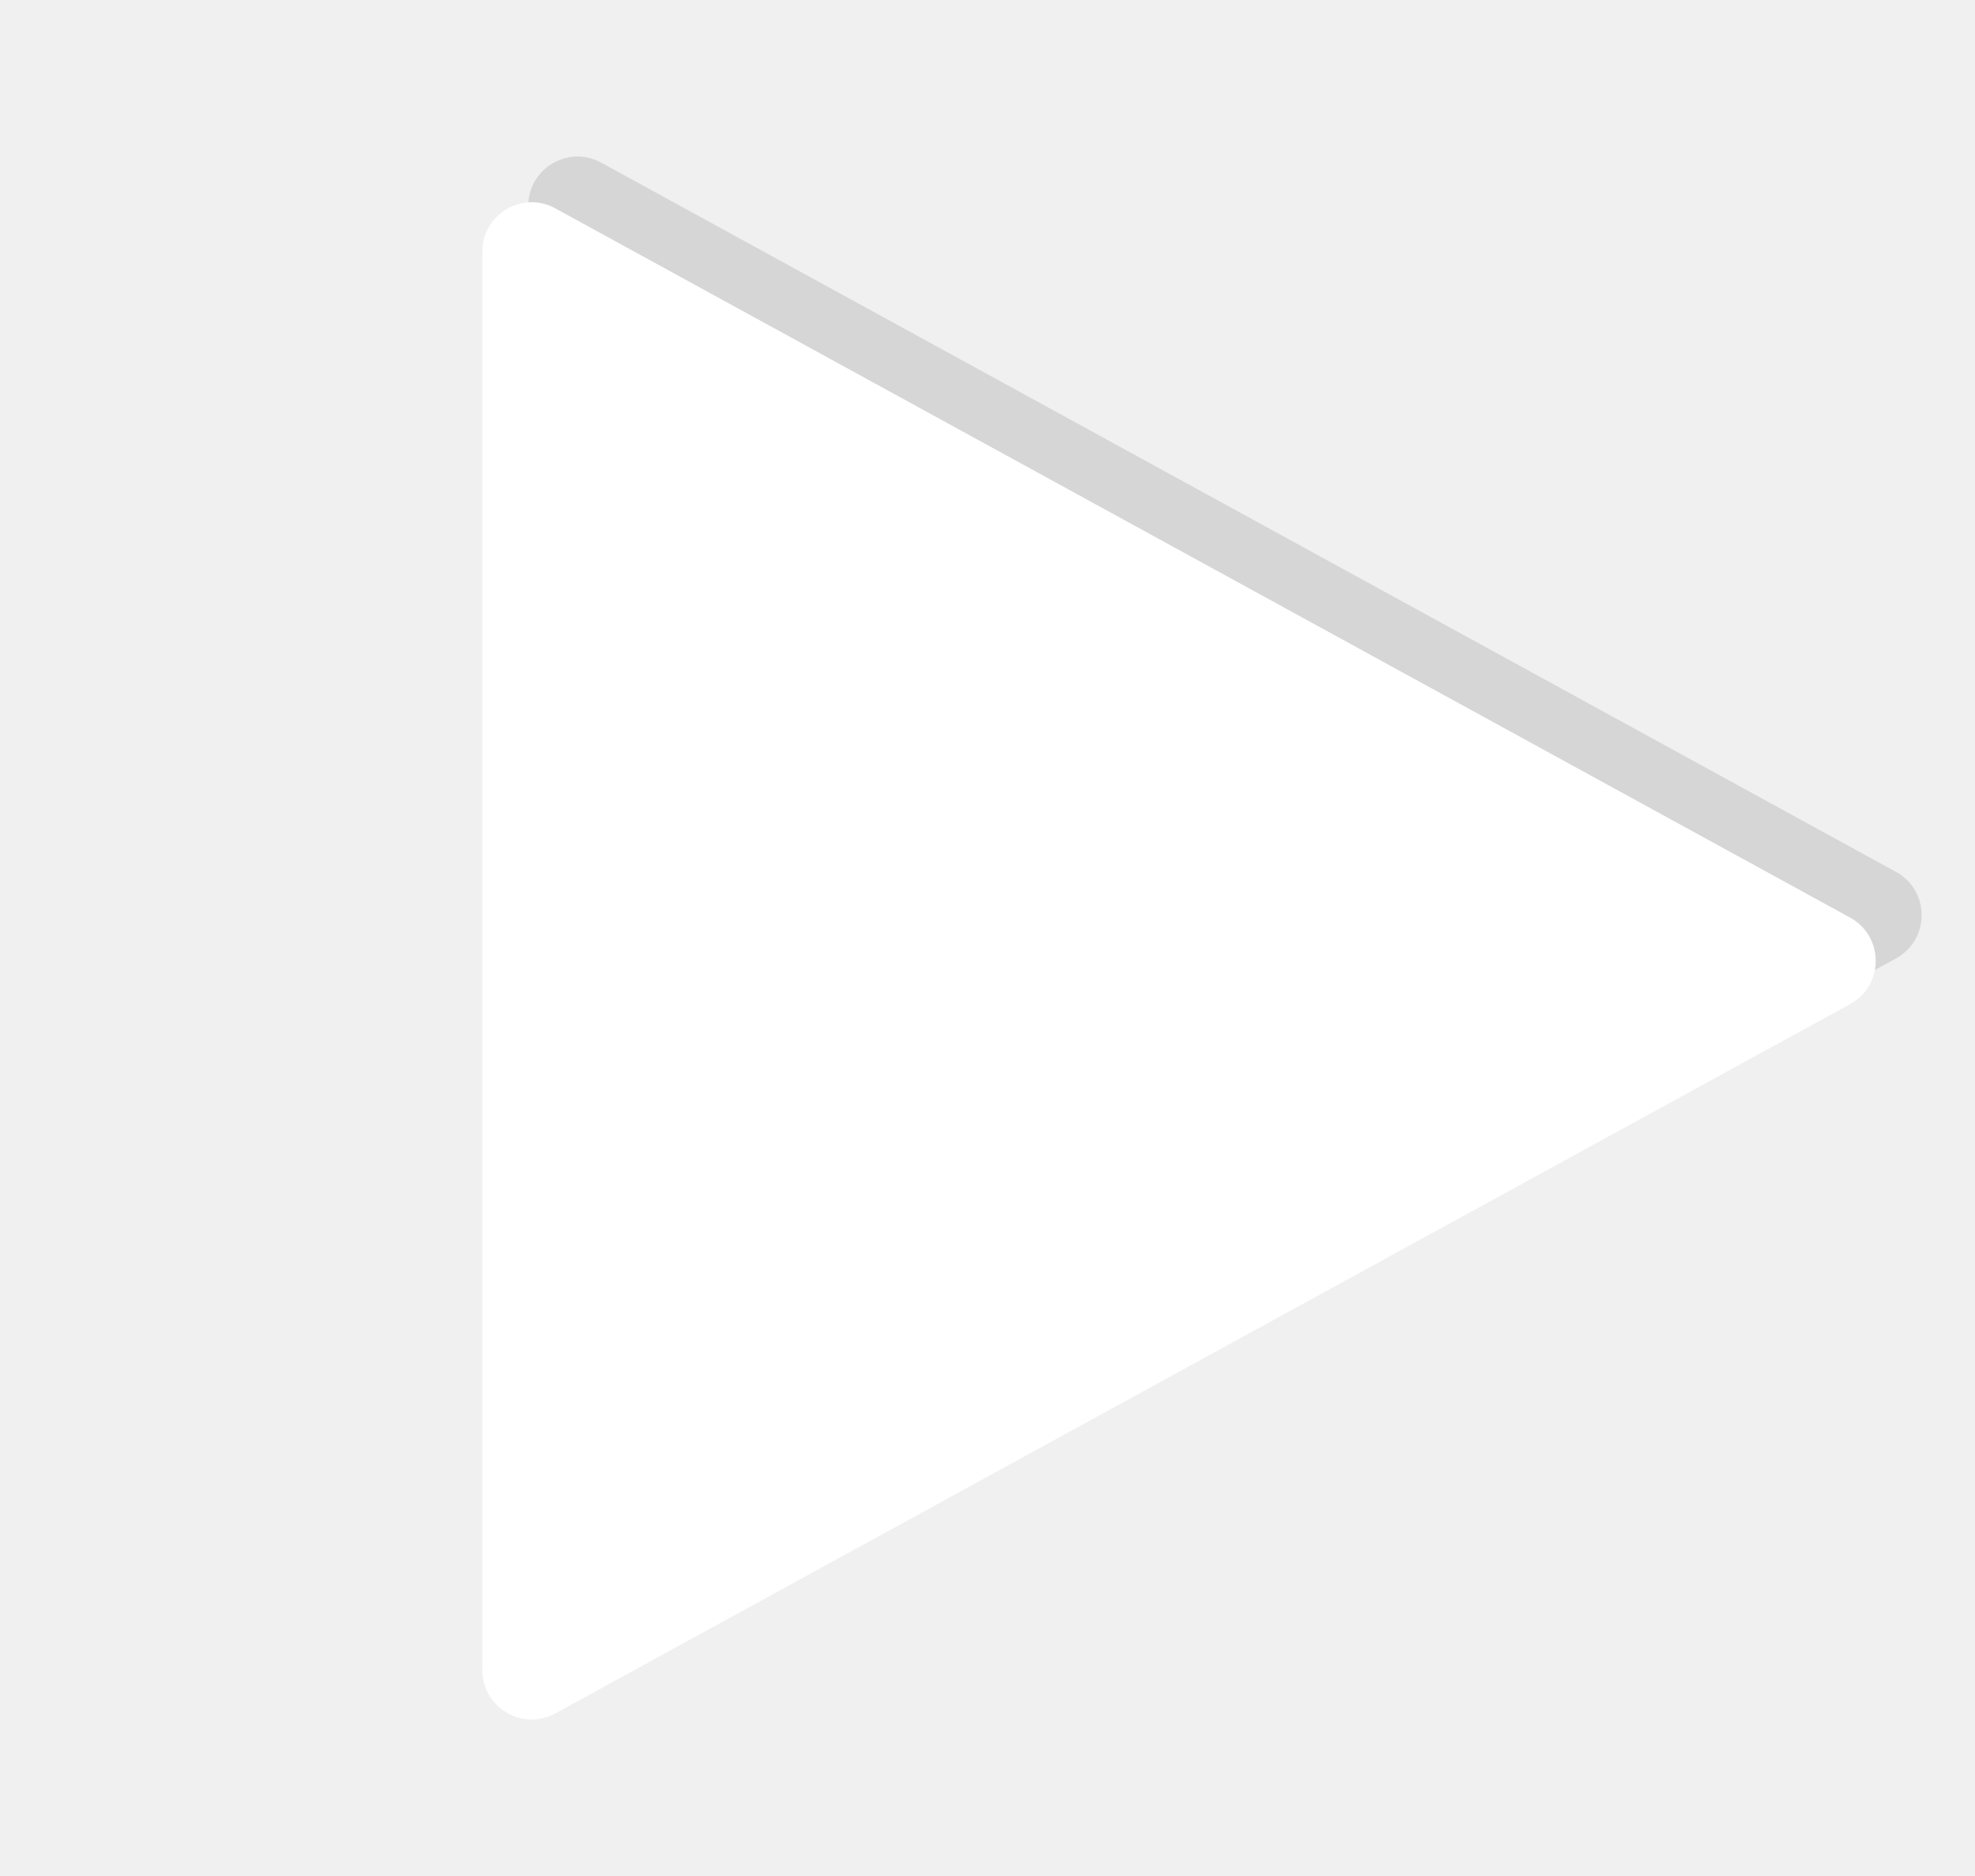
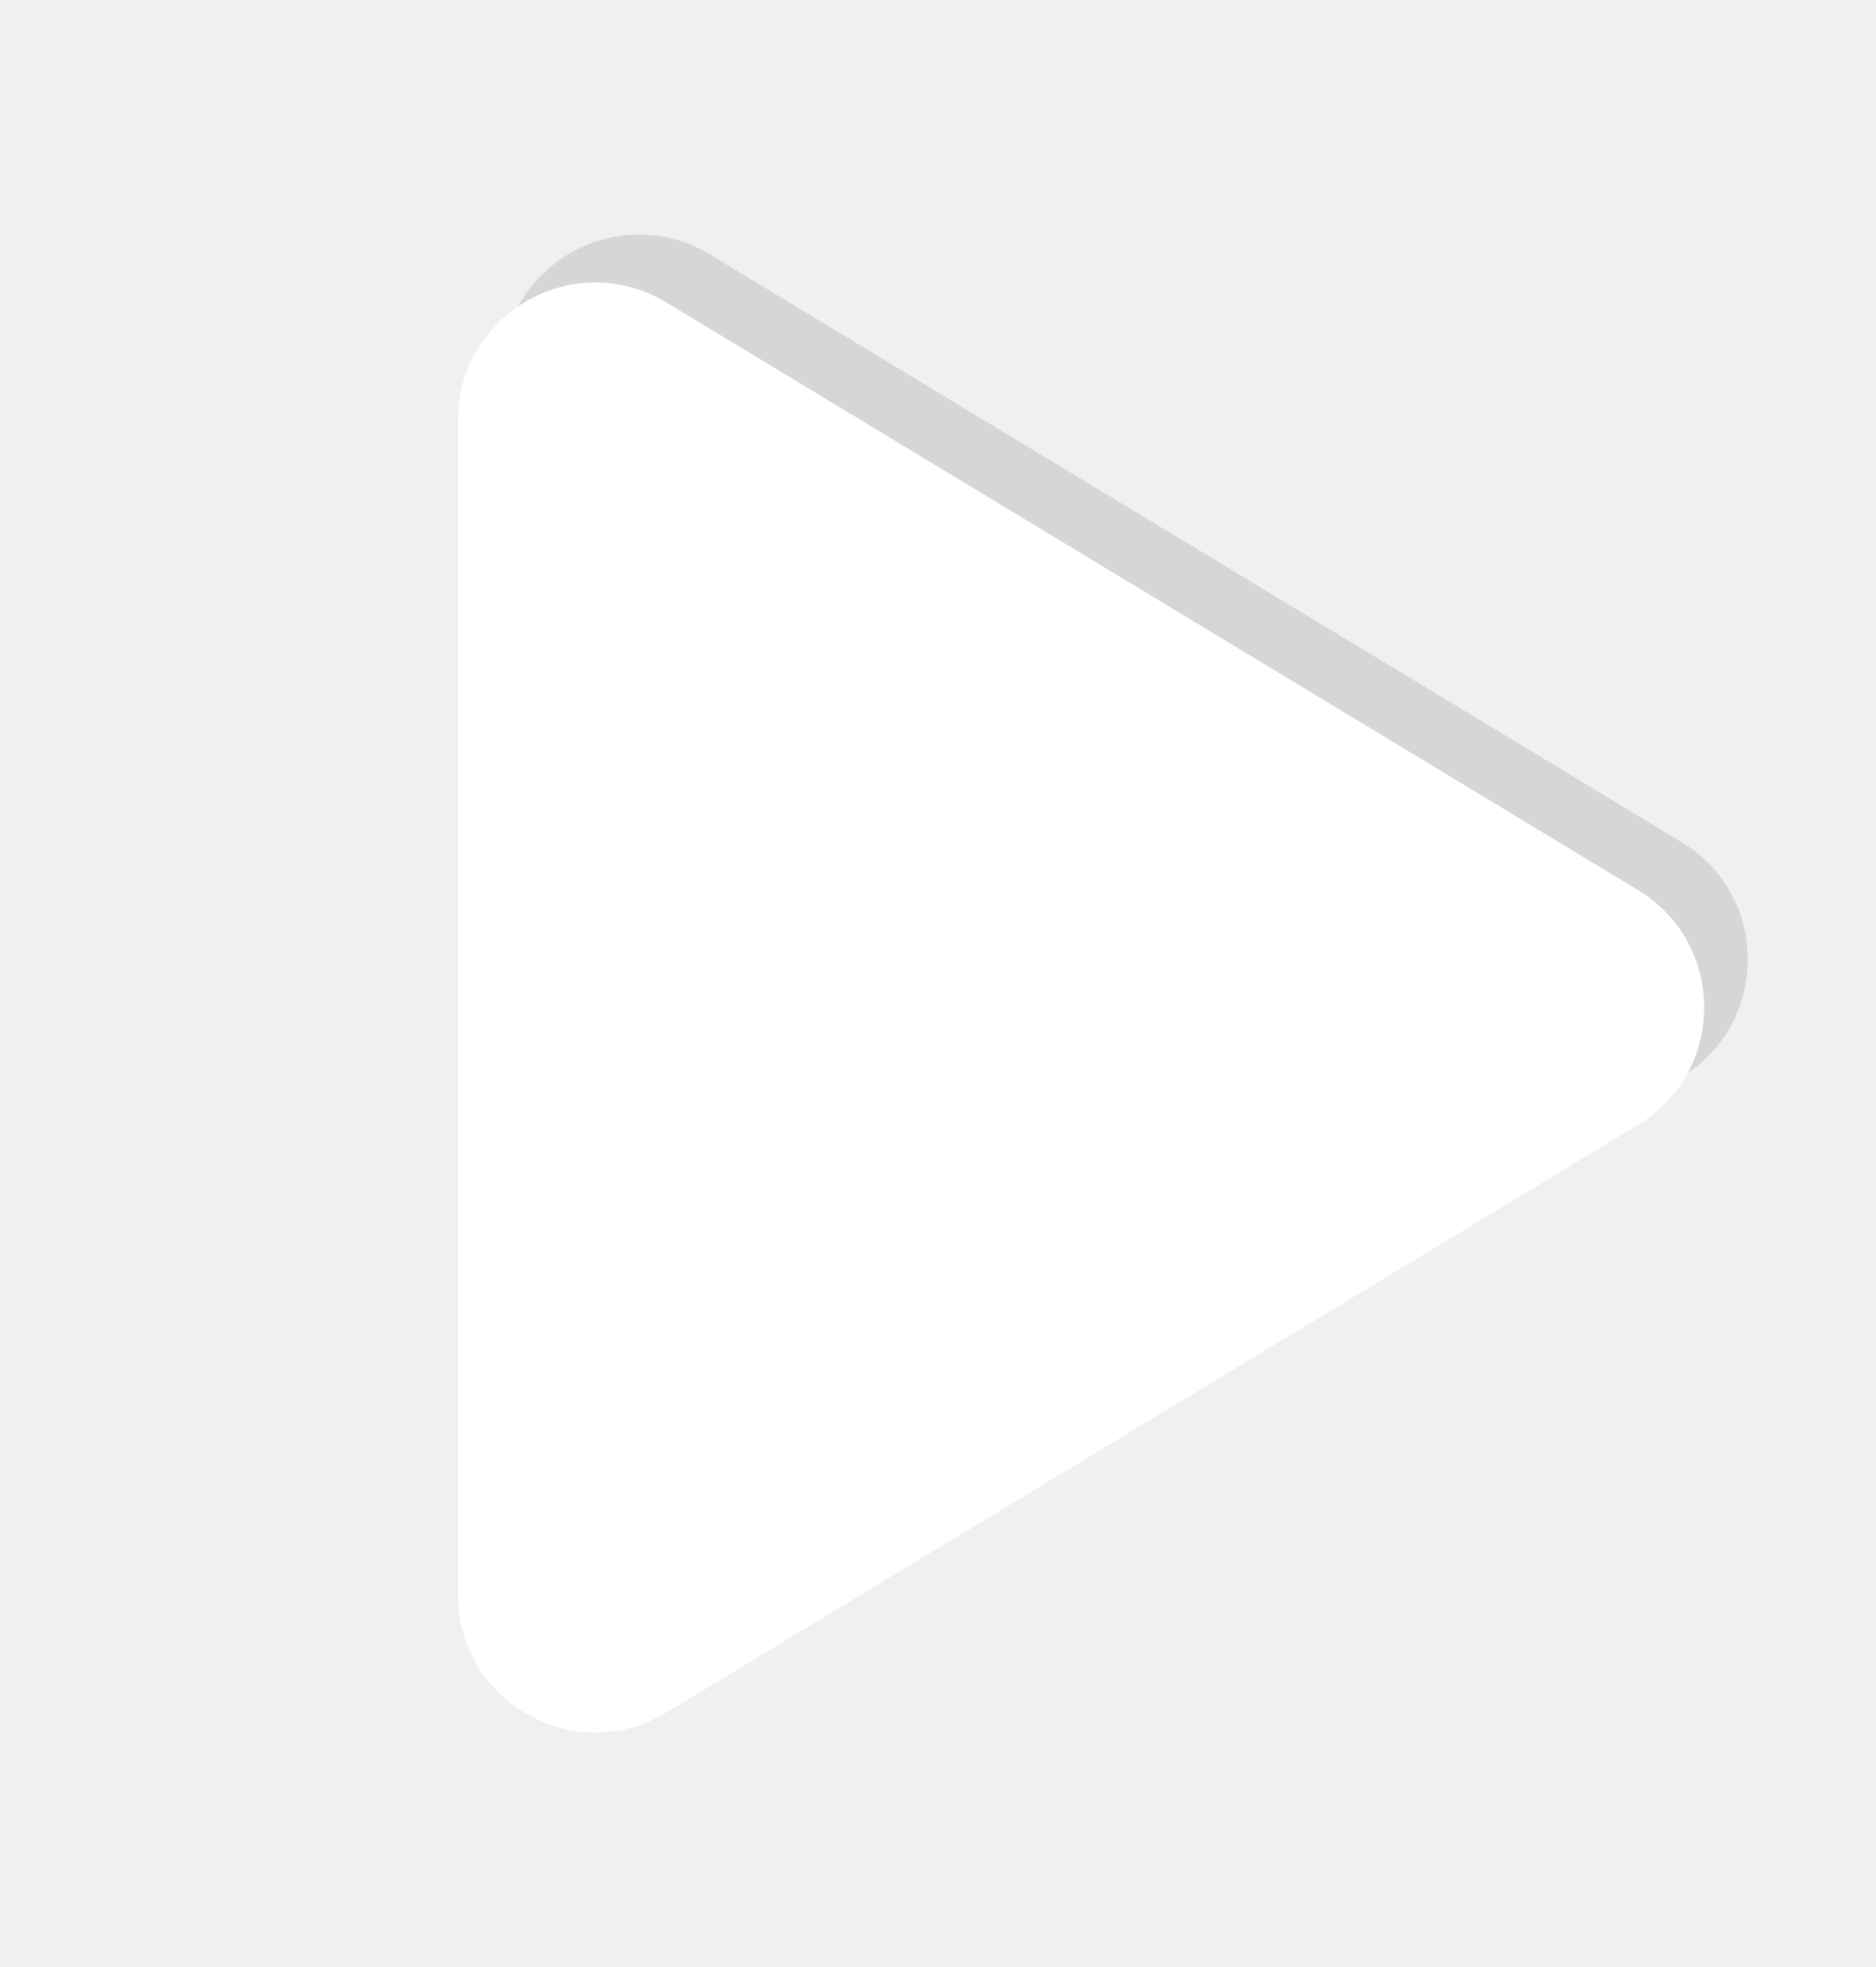
- <svg xmlns="http://www.w3.org/2000/svg" width="40" height="38" viewBox="0 0 40 38" fill="none">
-   <path d="M38.399 17.66C39.092 18.039 39.092 19.034 38.399 19.414L12.178 33.779C11.512 34.144 10.698 33.661 10.698 32.902V4.172C10.698 3.412 11.512 2.929 12.178 3.295L38.399 17.66Z" fill="#D6D6D6" />
-   <path d="M37.469 18.586C38.162 18.966 38.162 19.961 37.469 20.34L11.248 34.706C10.582 35.071 9.768 34.588 9.768 33.828V5.098C9.768 4.338 10.582 3.856 11.248 4.221L37.469 18.586Z" fill="white" />
+ <svg xmlns="http://www.w3.org/2000/svg" width="41" height="43" viewBox="0 0 41 43" fill="none">
+   <path d="M36.756 18.409C38.686 19.576 38.686 22.375 36.756 23.543L15.518 36.388C13.518 37.597 10.965 36.157 10.965 33.821V8.131C10.965 5.794 13.518 4.354 15.518 5.564L36.756 18.409Z" fill="#D6D6D6" />
+   <path d="M35.802 19.457C37.732 20.625 37.732 23.424 35.802 24.591L14.564 37.436C12.565 38.646 10.012 37.206 10.012 34.869V9.179C10.012 6.843 12.565 5.403 14.564 6.612L35.802 19.457Z" fill="white" />
</svg>
